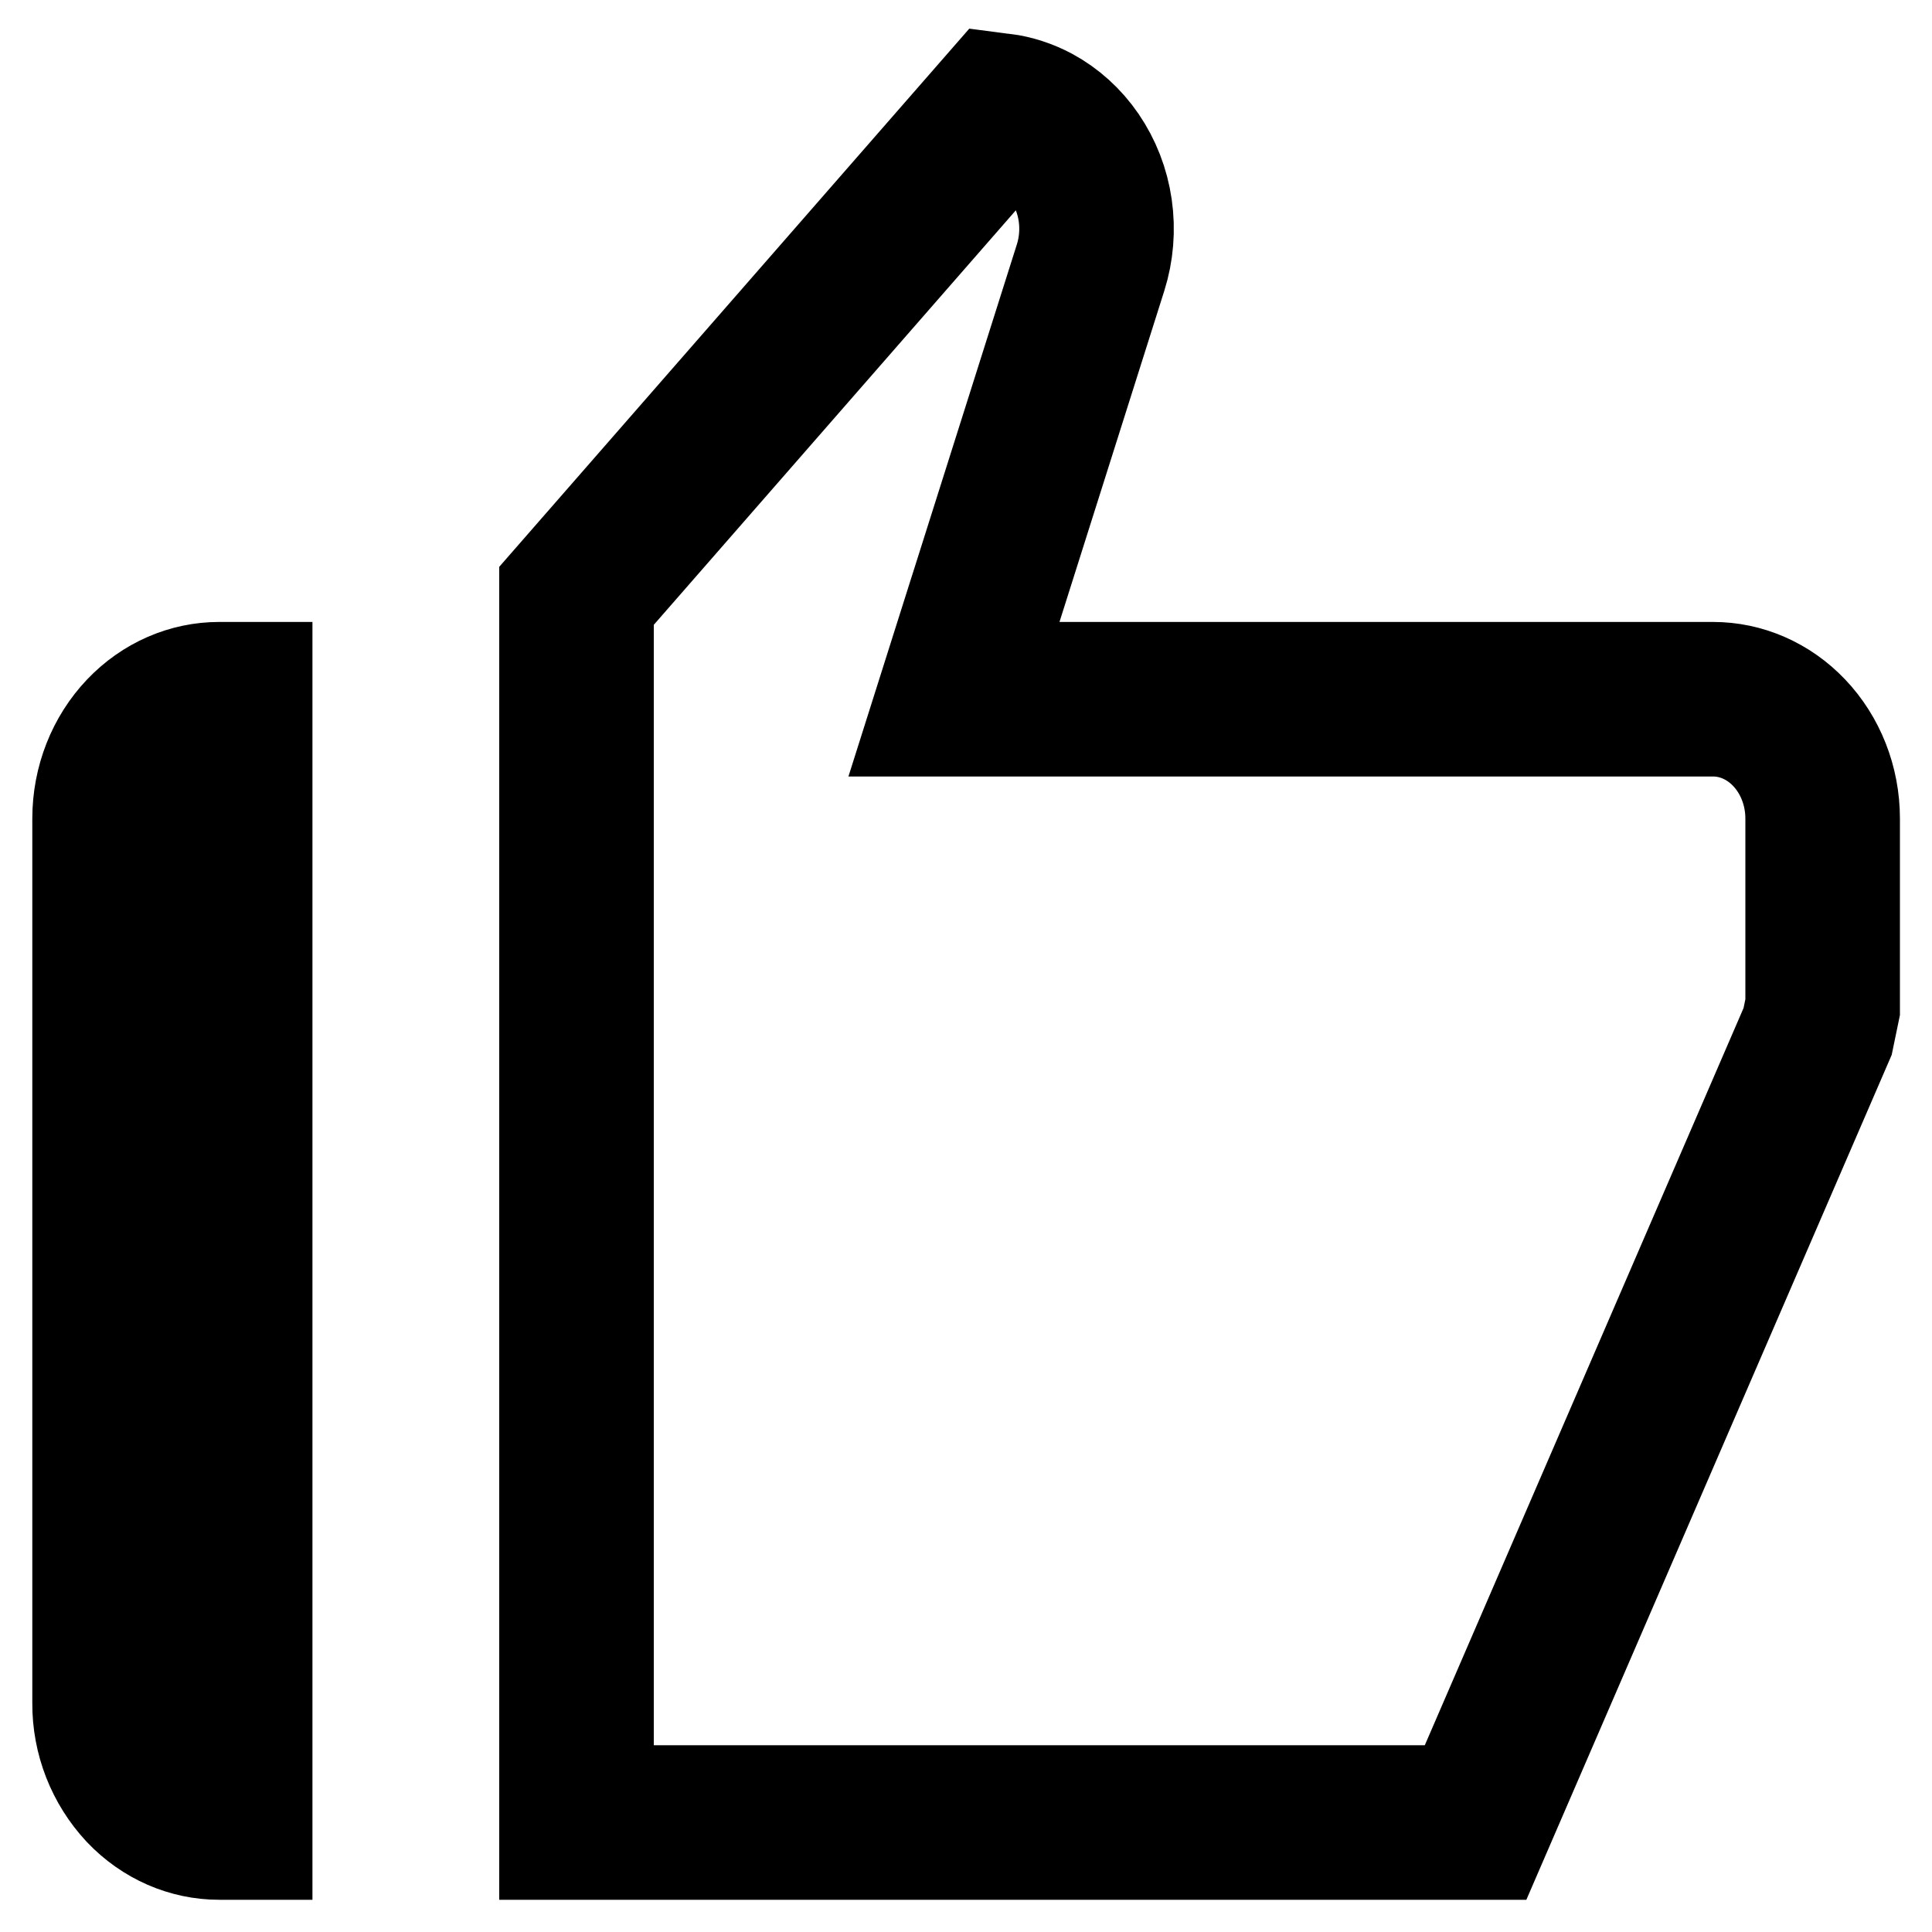
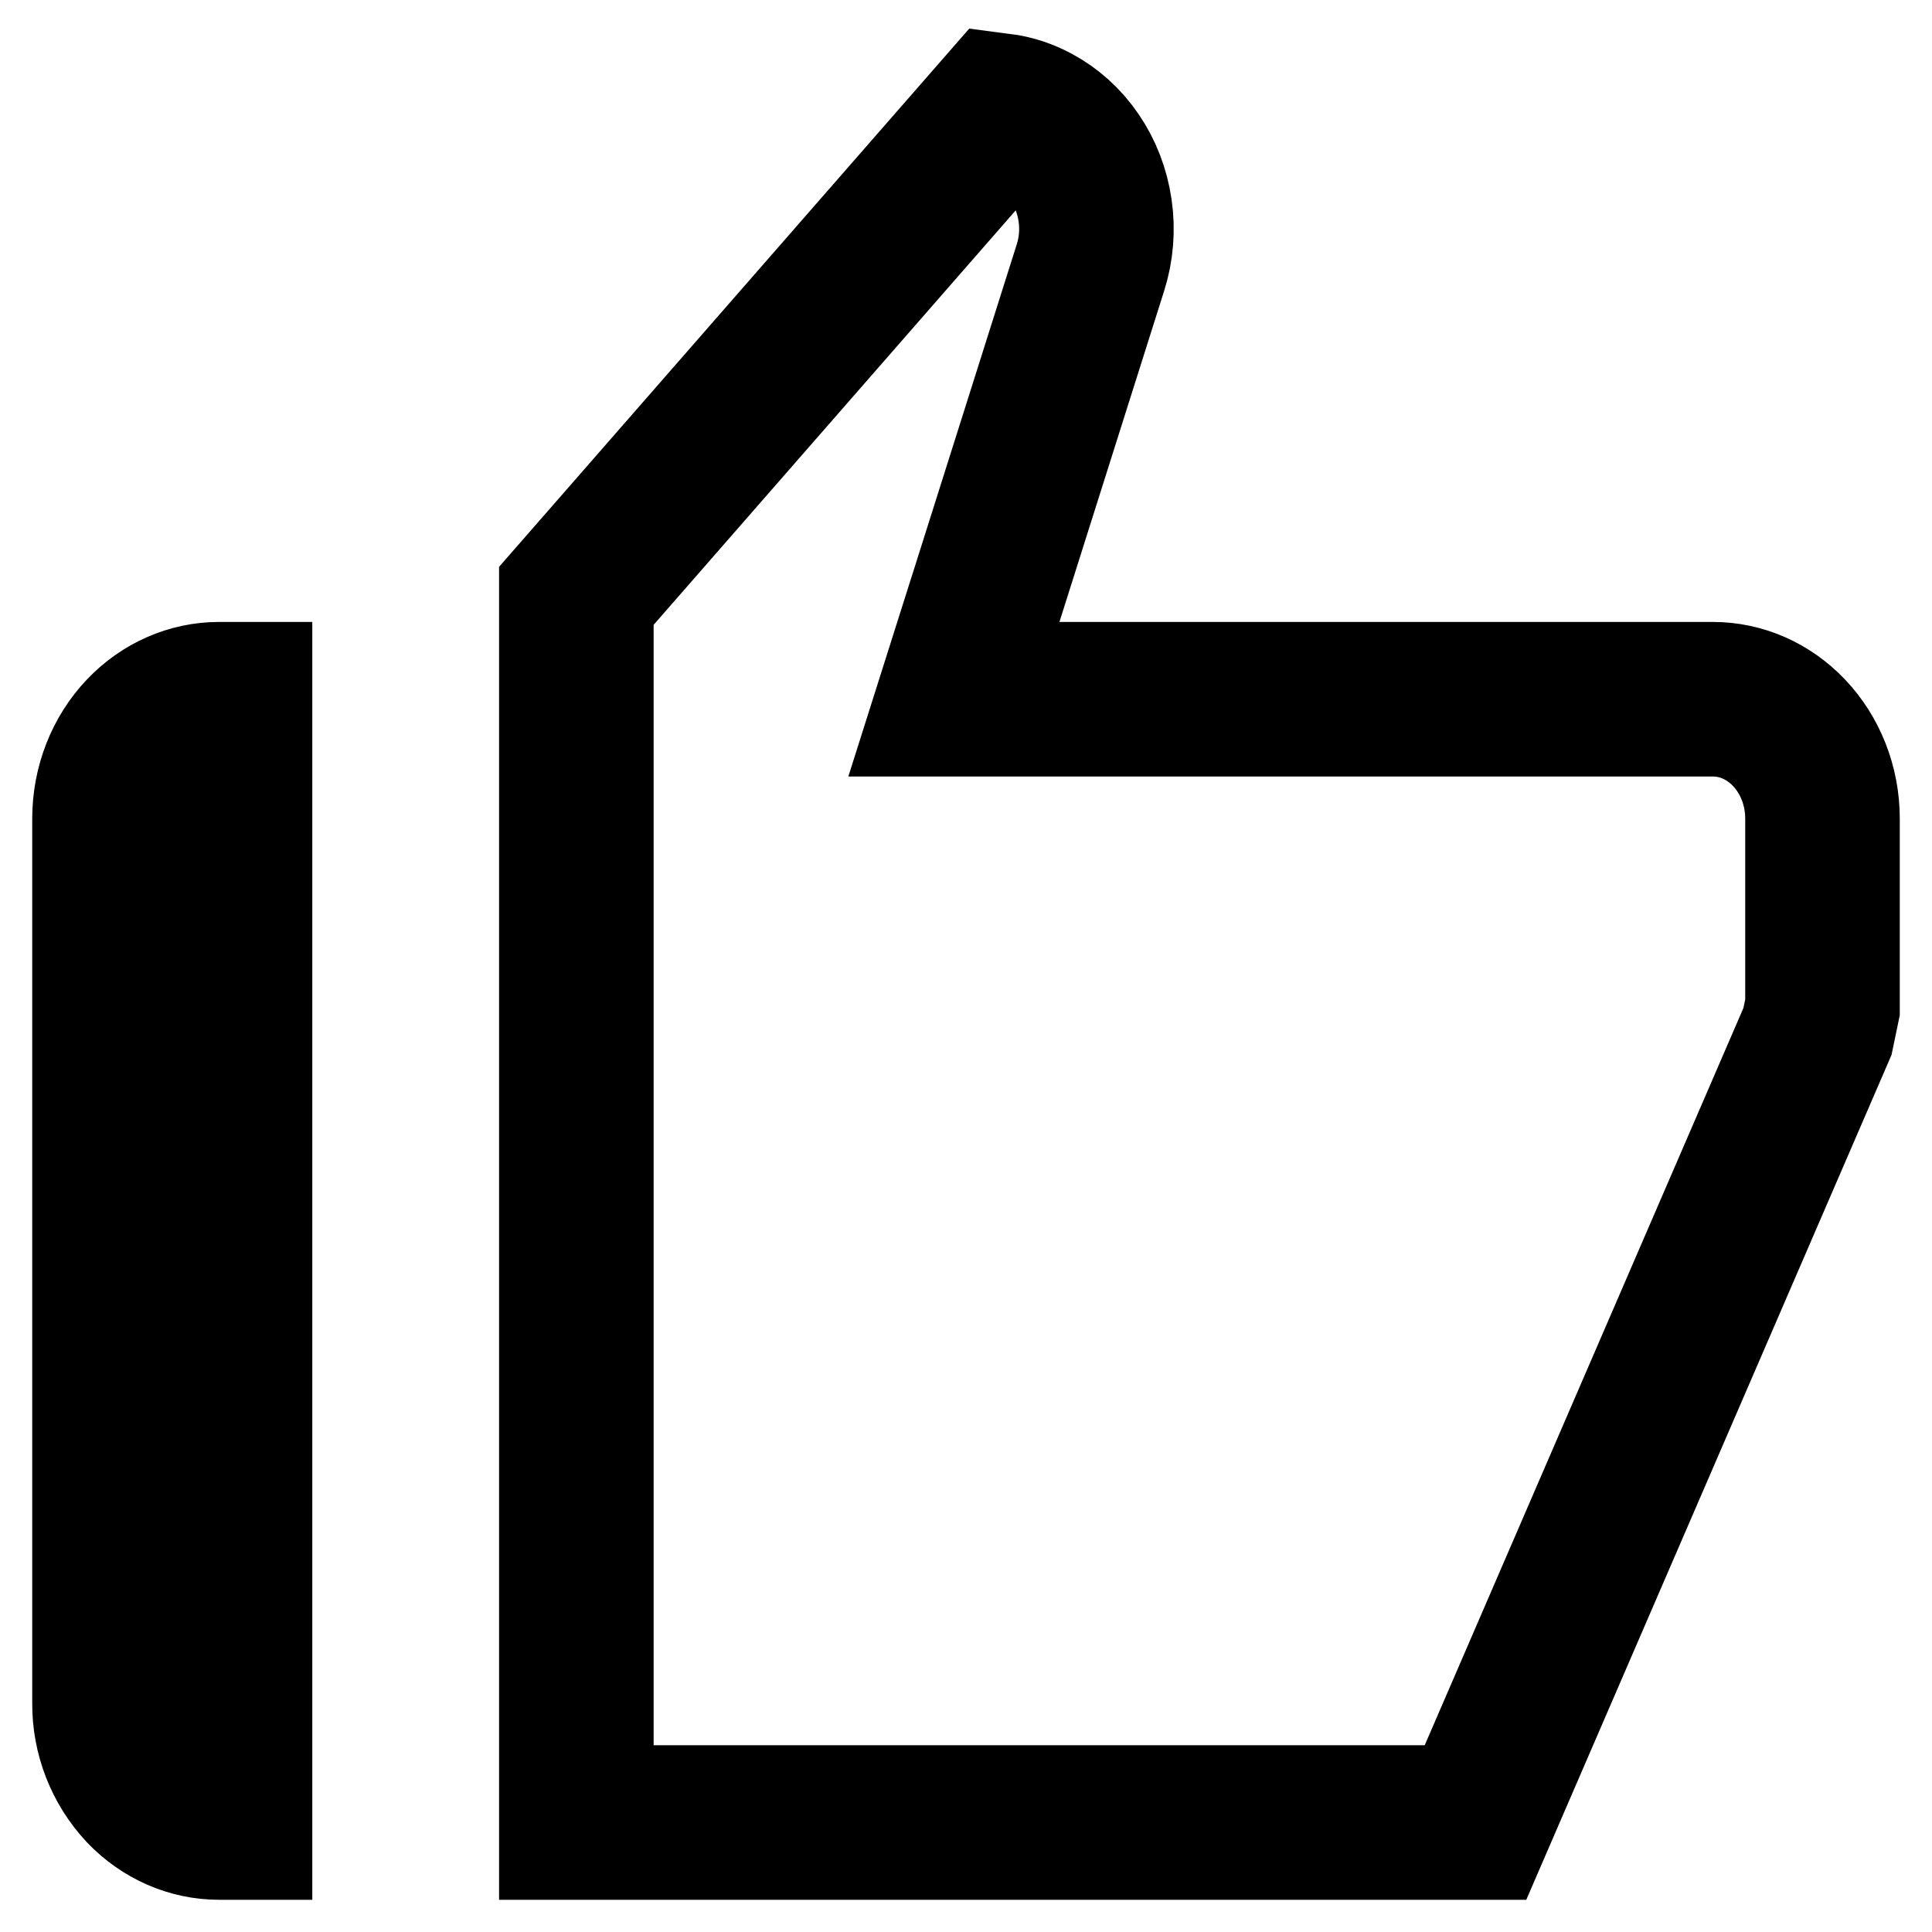
<svg xmlns="http://www.w3.org/2000/svg" width="25" height="25" fill="none">
-   <path d="M12.756 7.746l-.412 1.302h9.824c.359 0 .714.15.984.434.272.286.433.684.433 1.11v2.441l-.065.314-4.426 10.236H7.46V7.71l5.485-6.28c.157.02.31.07.455.147.197.107.372.263.508.462s.228.432.264.682c.036.25.015.505-.06.742 0 0 0 0 0 0l-1.356 4.284zM2.835 9.048h.208v14.535h-.208c-.359 0-.714-.15-.984-.434a1.614 1.614 0 01-.433-1.11V10.592c0-.426.161-.824.433-1.11.27-.284.625-.434.984-.434z" stroke="#000" stroke-width="2" />
+   <path d="M12.755 7.747l-.412 1.301h9.823c.36 0 .714.15.984.434.272.286.433.685.433 1.11v2.442l-.065.313-4.425 10.236H7.458V7.71l5.486-6.28c.156.02.31.07.454.148.197.106.373.263.508.461.137.199.228.433.264.682.037.25.016.505-.06.743 0 0 0 0 0 0l-1.355 4.284zM2.833 9.048h.208v14.535h-.208c-.359 0-.714-.15-.984-.433a1.614 1.614 0 01-.432-1.11V10.592c0-.425.16-.824.432-1.11.27-.284.625-.434.984-.434z" stroke="#000" stroke-width="2" />
</svg>
